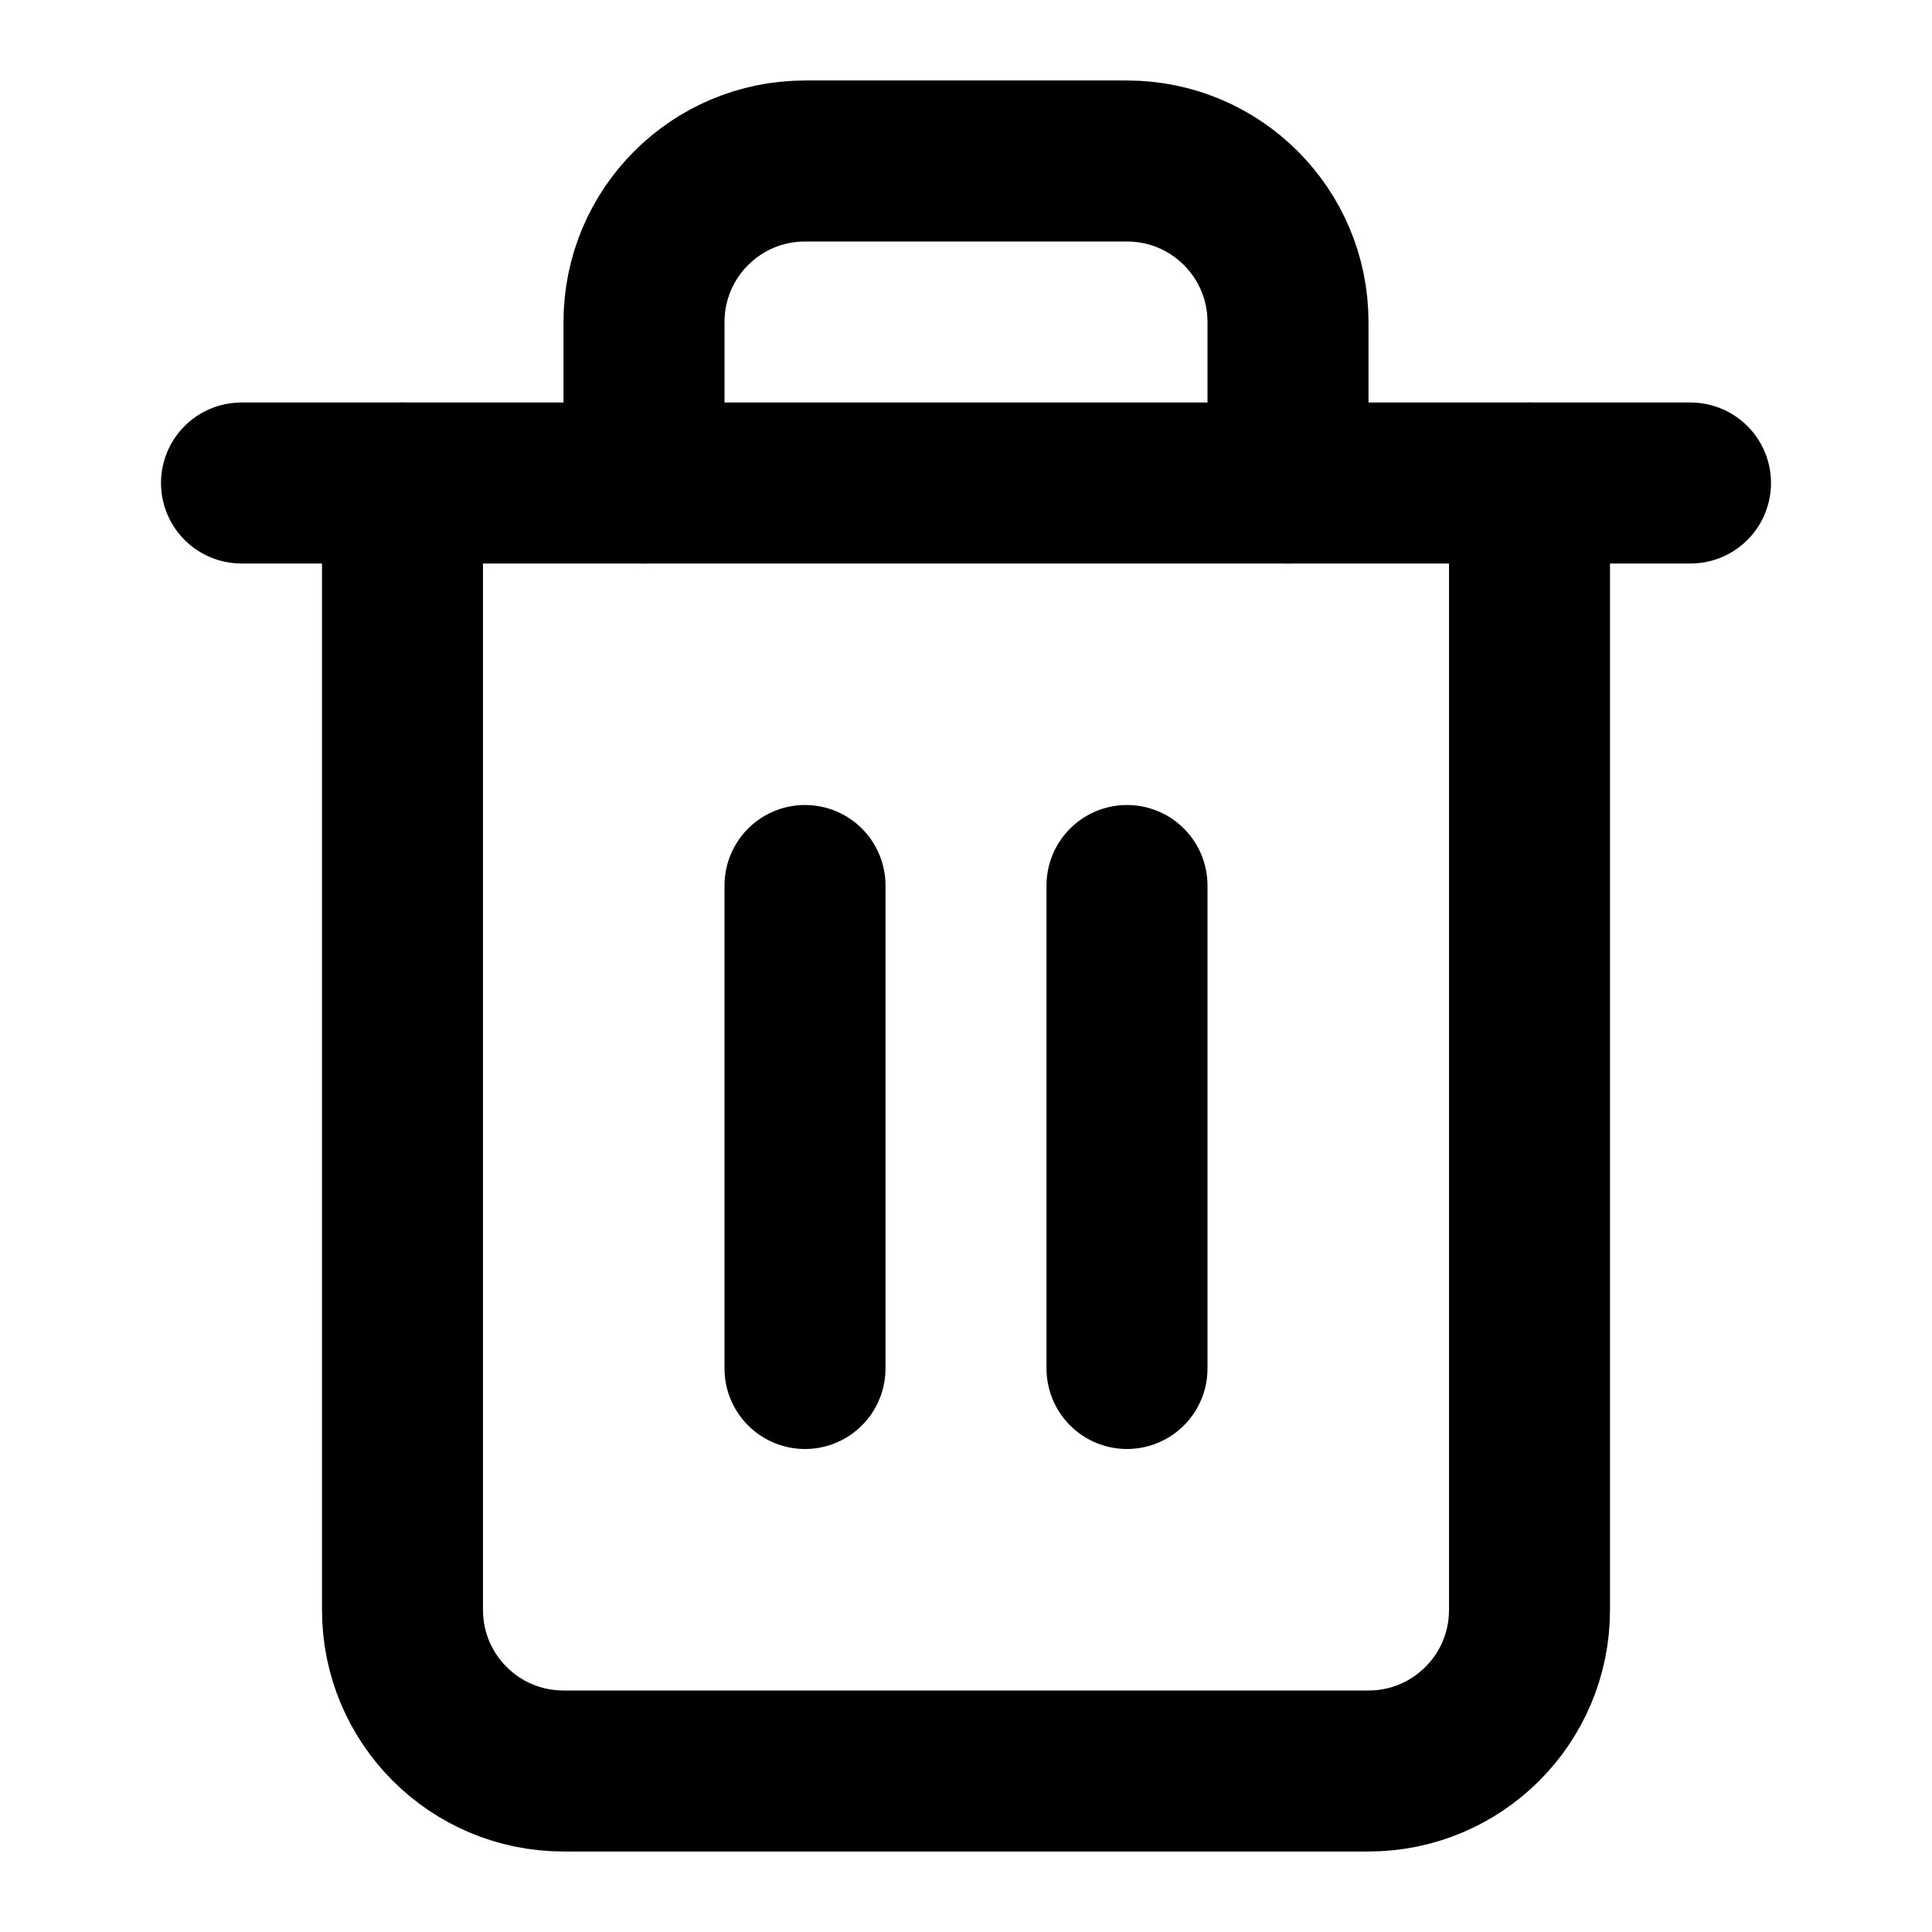
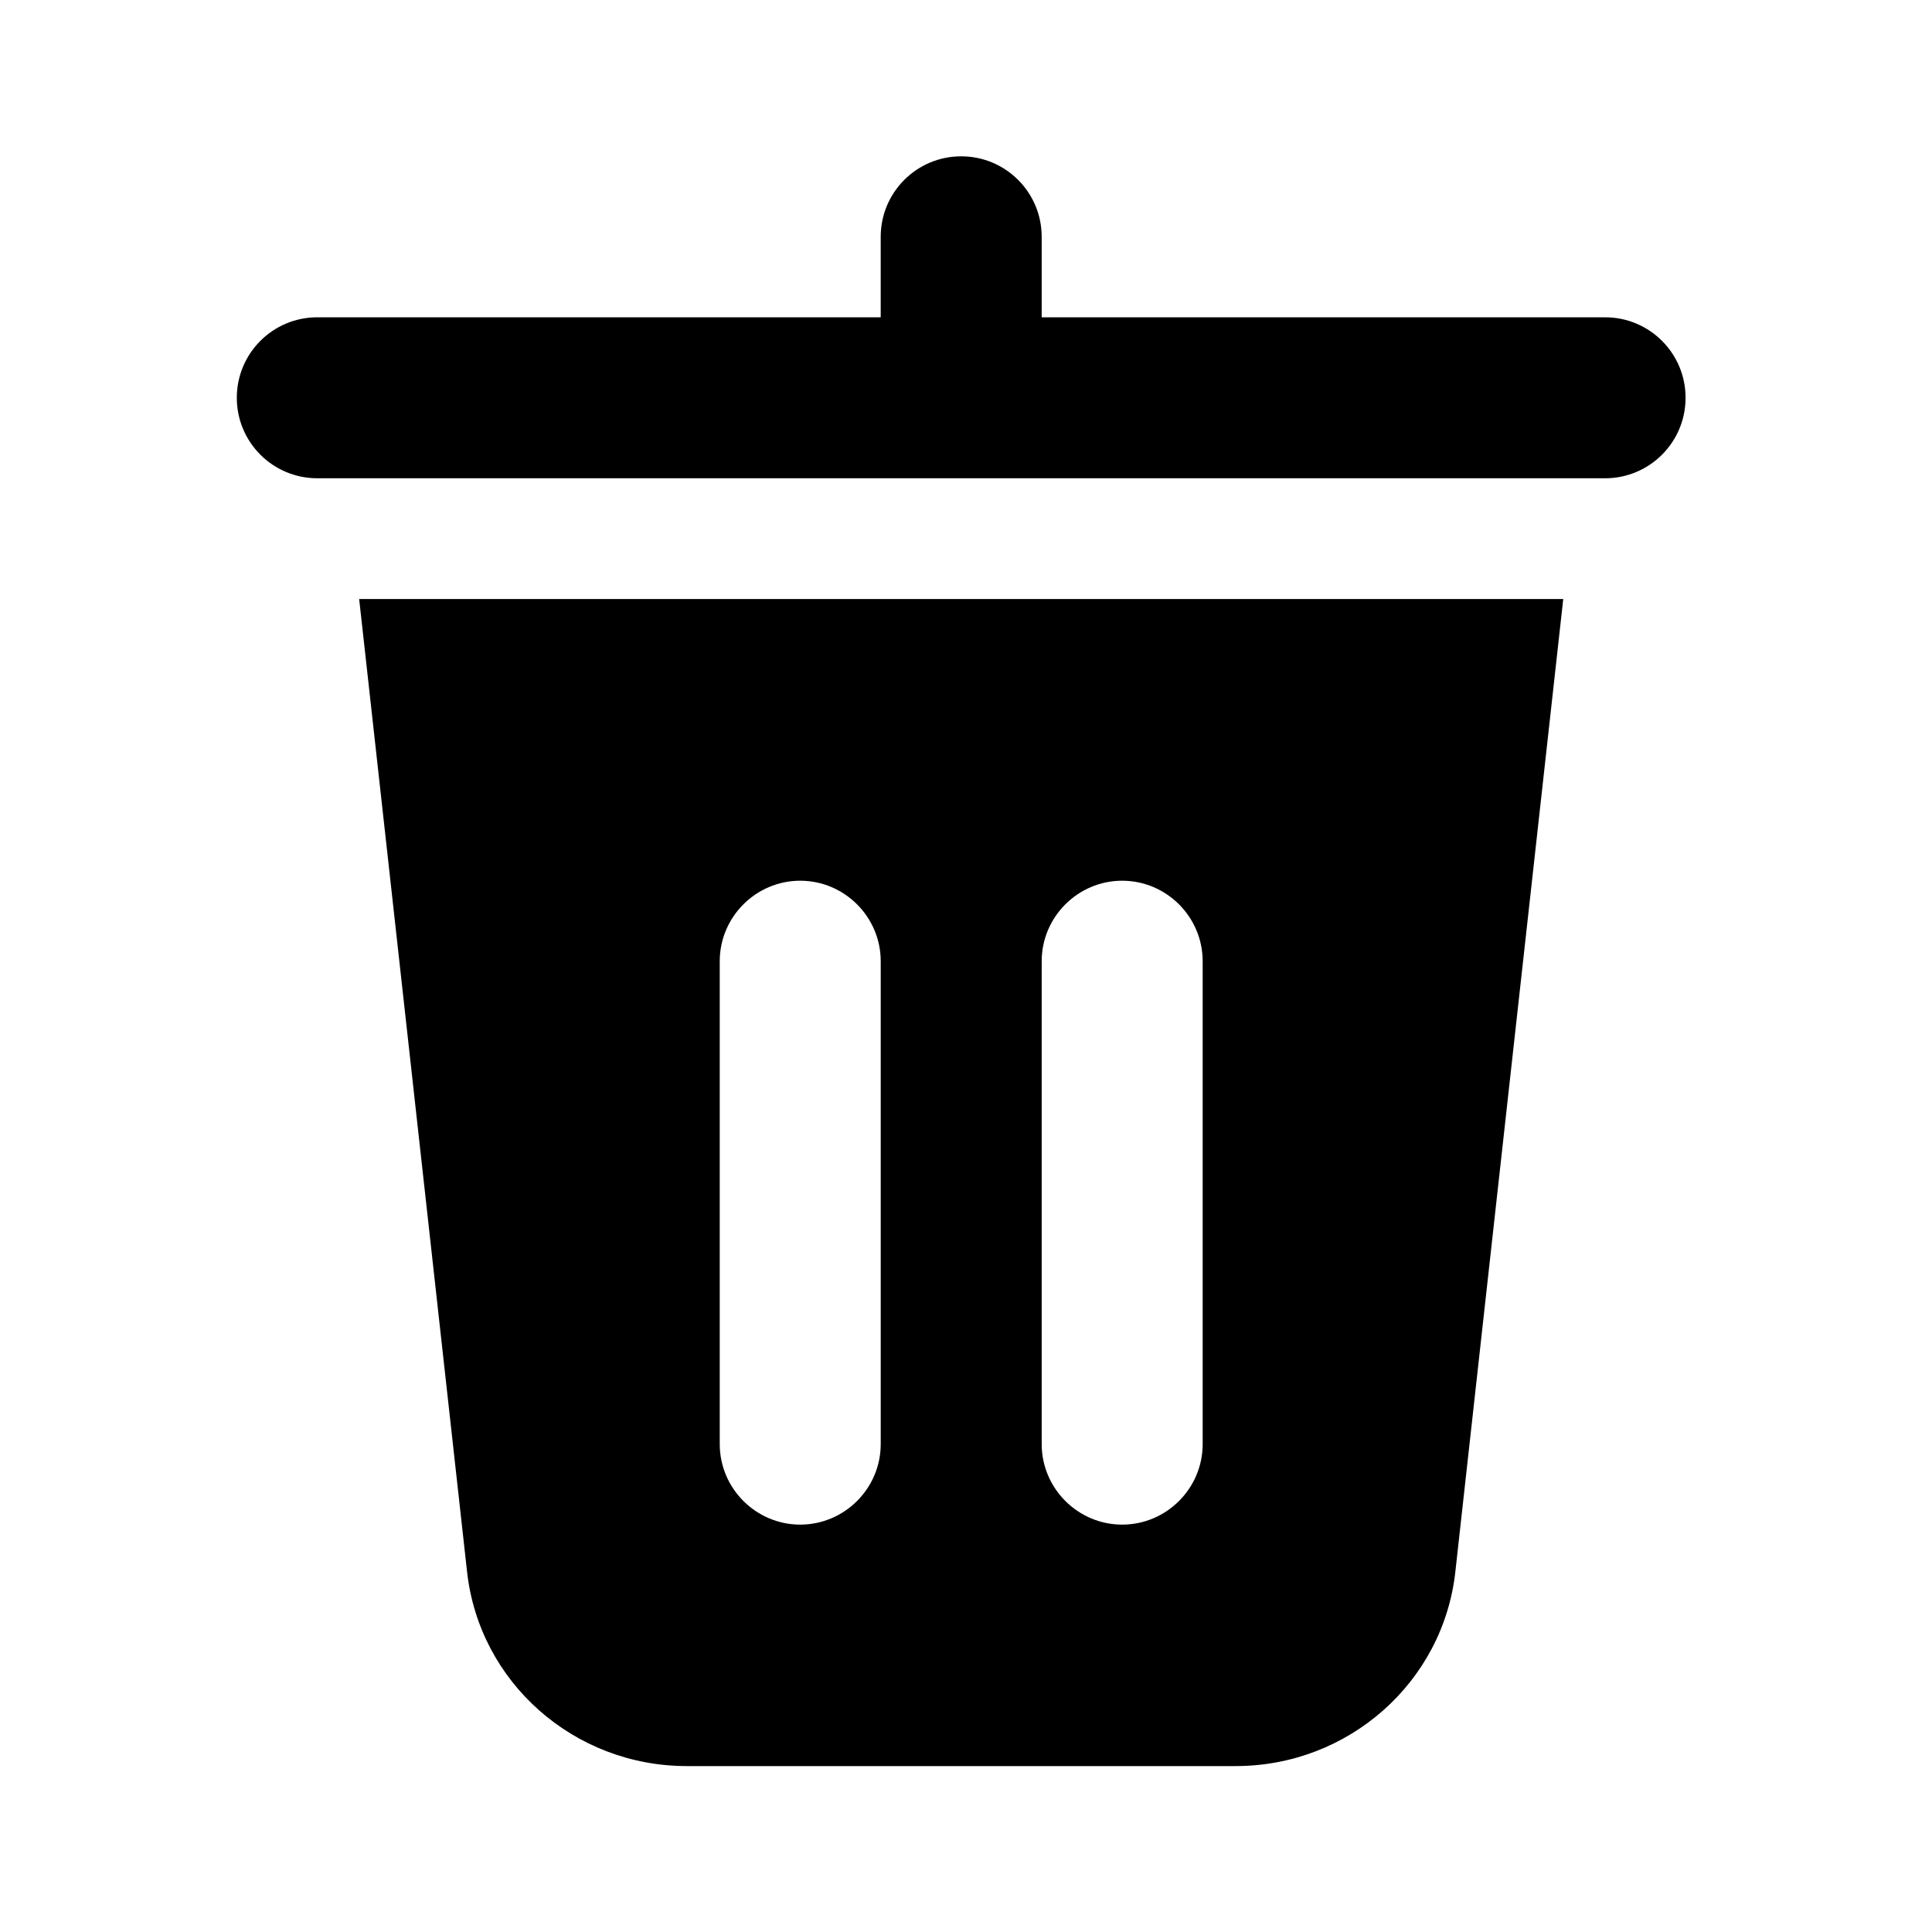
- <svg xmlns="http://www.w3.org/2000/svg" width="24" height="24" viewBox="0 0 24 24" fill="none" stroke="currentColor" stroke-width="2" stroke-linecap="round" stroke-linejoin="round" class="lucide lucide-trash preview-icon">
-   <path d="M10 11v6" />
-   <path d="M14 11v6" />
-   <path d="M19 6v14a2 2 0 0 1-2 2H7a2 2 0 0 1-2-2V6" />
-   <path d="M3 6h18" />
-   <path d="M8 6V4a2 2 0 0 1 2-2h4a2 2 0 0 1 2 2v2" />
+ <svg xmlns="http://www.w3.org/2000/svg" viewBox="0 0 500 500" width="500" height="500" style="width: 100%; height: 100%; transform: translate3d(0px, 0px, 0px); content-visibility: visible;" preserveAspectRatio="xMidYMid meet">
+   <defs>
+     <clipPath id="__lottie_element_2">
+       <rect width="500" height="500" x="0" y="0" />
+     </clipPath>
+     <clipPath id="__lottie_element_4">
+       <path d="M0,0 L500,0 L500,500 L0,500z" />
+     </clipPath>
+   </defs>
+   <g clip-path="url(#__lottie_element_2)">
+     <g clip-path="url(#__lottie_element_4)" style="display: block;" transform="matrix(1,0,0,1,0,0)" opacity="1">
+       <g class="primary design" style="display: none;">
+         <g>
+           <path stroke-linecap="round" stroke-linejoin="round" fill-opacity="0" class="primary" />
+         </g>
+         <g>
+           <path stroke-linecap="round" stroke-linejoin="round" fill-opacity="0" class="primary" />
+         </g>
+       </g>
+       <g class="primary design" style="display: none;">
+         <g>
+           <path stroke-linecap="round" stroke-linejoin="round" fill-opacity="0" class="primary" />
+         </g>
+         <g>
+           <path stroke-linecap="round" stroke-linejoin="round" fill-opacity="0" class="primary" />
+         </g>
+       </g>
+       <g class="primary design" style="display: none;">
+         <g>
+           <path stroke-linecap="round" stroke-linejoin="round" fill-opacity="0" class="primary" />
+         </g>
+         <g>
+           <path stroke-linecap="round" stroke-linejoin="round" fill-opacity="0" class="primary" />
+         </g>
+       </g>
+       <g class="primary design" style="display: none;">
+         <g>
+           <path stroke-linecap="round" stroke-linejoin="round" fill-opacity="0" class="primary" />
+         </g>
+       </g>
+       <g class="primary design" style="display: block;" transform="matrix(20.83,0,0,20.83,248.759,248.76)" opacity="1">
+         <g opacity="1" transform="matrix(1,0,0,1,0,0)">
+           <path class="primary" fill="rgb(0,0,0)" fill-opacity="1" d=" M6.72,-4.5 C6.72,-4.5 5.97,-4.5 5.97,-4.5 C5.97,-4.5 -5.97,-4.5 -5.97,-4.5 C-5.97,-4.5 -6.72,-4.5 -6.72,-4.5 C-6.72,-4.5 -7.48,-4.5 -7.48,-4.5 C-7.48,-4.5 -6.14,7.58 -6.14,7.58 C-5.99,8.96 -4.81,10 -3.41,10 C-3.41,10 3.41,10 3.41,10 C4.81,10 5.99,8.96 6.14,7.58 C6.14,7.58 7.48,-4.5 7.48,-4.5 C7.48,-4.5 6.72,-4.5 6.72,-4.5z M1,0 C1,-0.55 1.45,-1 2,-1 C2.55,-1 3,-0.55 3,0 C3,0 3,6 3,6 C3,6.55 2.55,7 2,7 C1.45,7 1,6.55 1,6 C1,6 1,0 1,0z M-3,0 C-3,-0.55 -2.55,-1 -2,-1 C-1.45,-1 -1,-0.55 -1,0 C-1,0 -1,6 -1,6 C-1,6.55 -1.45,7 -2,7 C-2.55,7 -3,6.55 -3,6 C-3,6 -3,0 -3,0z" />
+         </g>
+       </g>
+       <g class="primary design" style="display: block;" transform="matrix(20.83,0,0,20.83,248.756,82.116)" opacity="1">
+         <g opacity="1" transform="matrix(1,0,0,1,0,0)">
+           <path class="primary" fill="rgb(0,0,0)" fill-opacity="1" d=" M8,0 C8,0 1,0 1,0 C1,0 1,-1 1,-1 C1,-1.552 0.553,-2 0,-2 C-0.553,-2 -1,-1.552 -1,-1 C-1,-1 -1,0 -1,0 C-1,0 -8,0 -8,0 C-8.553,0 -9,0.448 -9,1 C-9,1.552 -8.553,2 -8,2 C-8,2 8,2 8,2 C8.553,2 9,1.552 9,1 C9,0.448 8.553,0 8,0z" />
+         </g>
+       </g>
+       <g class="primary design" style="display: none;" transform="matrix(20.12379,5.377895,-5.377895,20.12379,269.9745,45.97321)" opacity="1">
+         <g opacity="1" transform="matrix(1,0,0,1,0,0)">
+           <path class="primary" fill="rgb(18,19,49)" fill-opacity="1" d=" M8,0 C8,0 1,0 1,0 C1,0 1,-1 1,-1 C1,-1.552 0.553,-2 0,-2 C-0.553,-2 -1,-1.552 -1,-1 C-1,-1 -1,0 -1,0 C-1,0 -8,0 -8,0 C-8.553,0 -9,0.448 -9,1 C-9,1.552 -8.553,2 -8,2 C-8,2 8,2 8,2 C8.553,2 9,1.552 9,1 C9,0.448 8.553,0 8,0z" />
+         </g>
+       </g>
+       <g class="primary design" style="display: none;" transform="matrix(20.82886,-0.2181273,0.2181273,20.82886,246.624,83.535)" opacity="1">
+         <g opacity="1" transform="matrix(1,0,0,1,0,0)">
+           <path class="primary" fill="rgb(0,0,0)" fill-opacity="1" d=" M8,0 C8,0 1,0 1,0 C1,0 1,-1 1,-1 C1,-1.552 0.553,-2 0,-2 C-0.553,-2 -1,-1.552 -1,-1 C-1,-1 -1,0 -1,0 C-1,0 -8,0 -8,0 C-8.553,0 -9,0.448 -9,1 C-9,1.552 -8.553,2 -8,2 C-8,2 8,2 8,2 C8.553,2 9,1.552 9,1 C9,0.448 8.553,0 8,0z" />
+         </g>
+       </g>
+     </g>
+   </g>
</svg>
